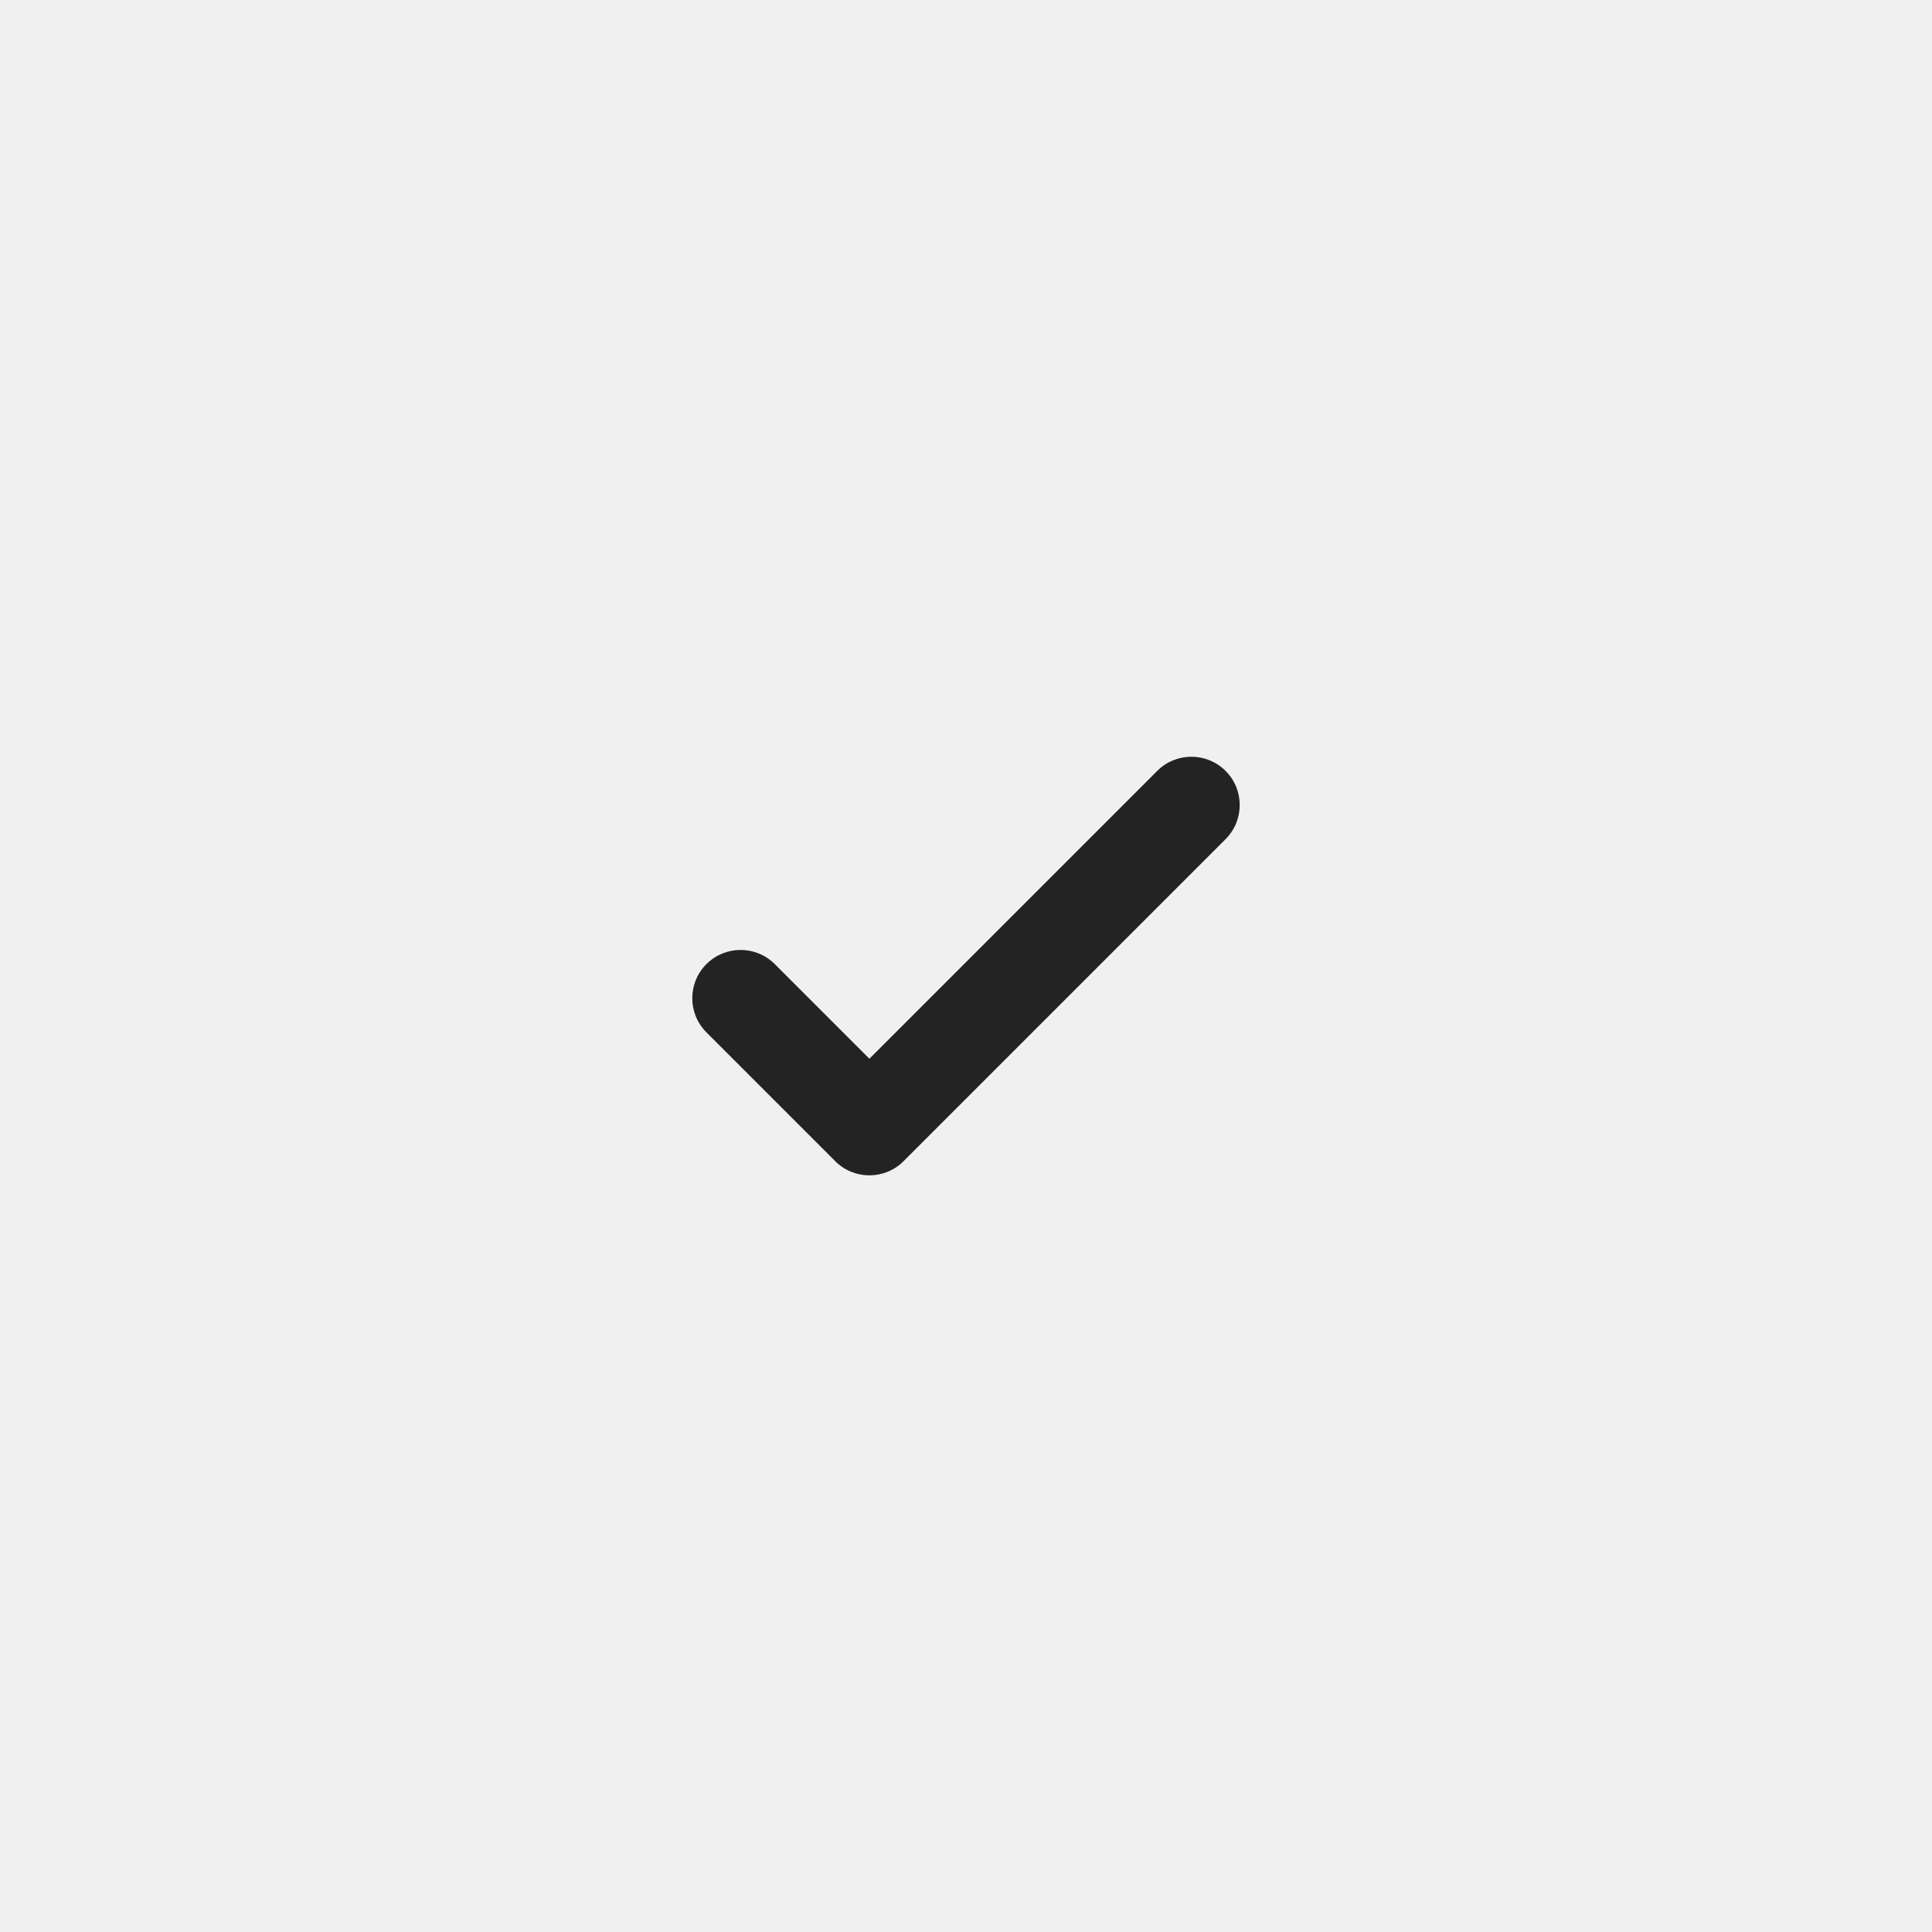
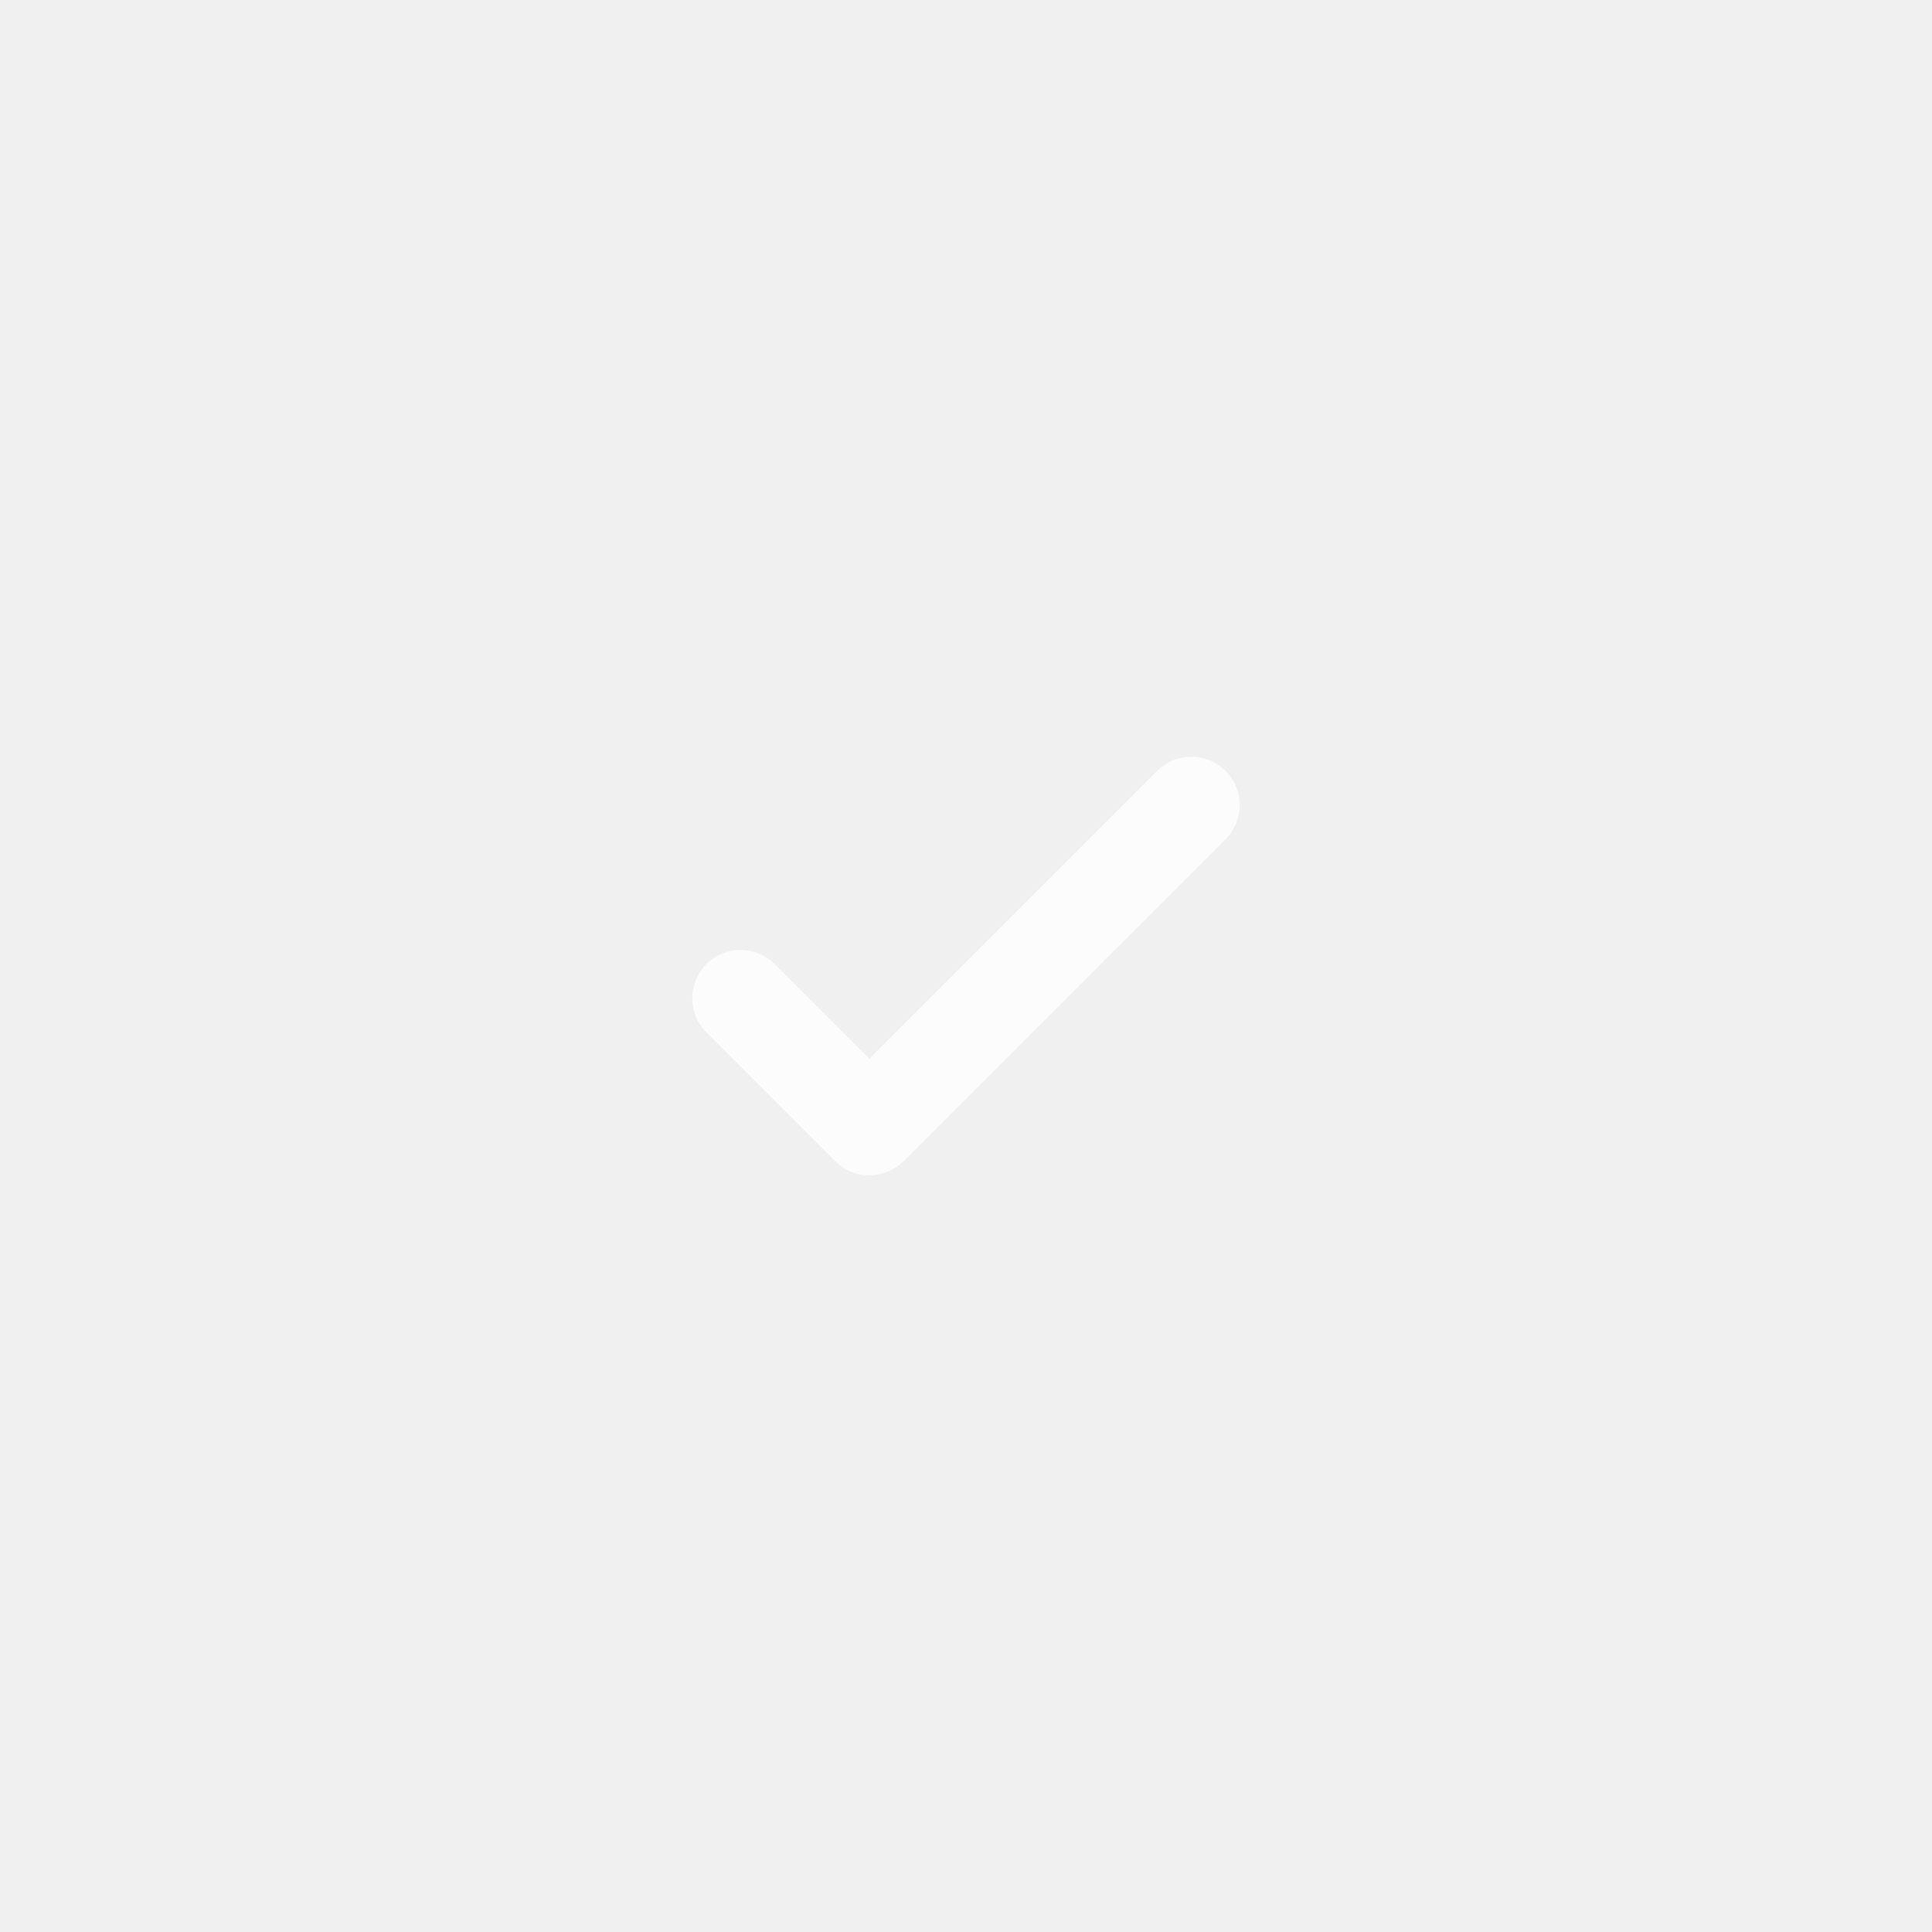
- <svg xmlns="http://www.w3.org/2000/svg" width="24" height="24" viewBox="0 0 24 24" fill="white">
-   <path d="M15.224 10.425C15.459 10.19 15.459 9.81 15.224 9.576C14.99 9.342 14.61 9.342 14.376 9.576L10.8 13.152L9.624 11.976C9.39 11.742 9.01 11.742 8.776 11.976C8.541 12.21 8.541 12.59 8.776 12.825L10.376 14.425C10.61 14.659 10.99 14.659 11.224 14.425L15.224 10.425Z" fill="#232323" />
+ <svg xmlns="http://www.w3.org/2000/svg" width="24" height="24" viewBox="0 0 24 24" fill="none">
+   <path d="M15.224 10.425C15.459 10.19 15.459 9.81 15.224 9.576C14.99 9.342 14.61 9.342 14.376 9.576L10.8 13.152L9.624 11.976C9.39 11.742 9.01 11.742 8.776 11.976C8.541 12.21 8.541 12.59 8.776 12.825L10.376 14.425C10.61 14.659 10.99 14.659 11.224 14.425L15.224 10.425Z" fill="#FCFCFC" />
</svg>
